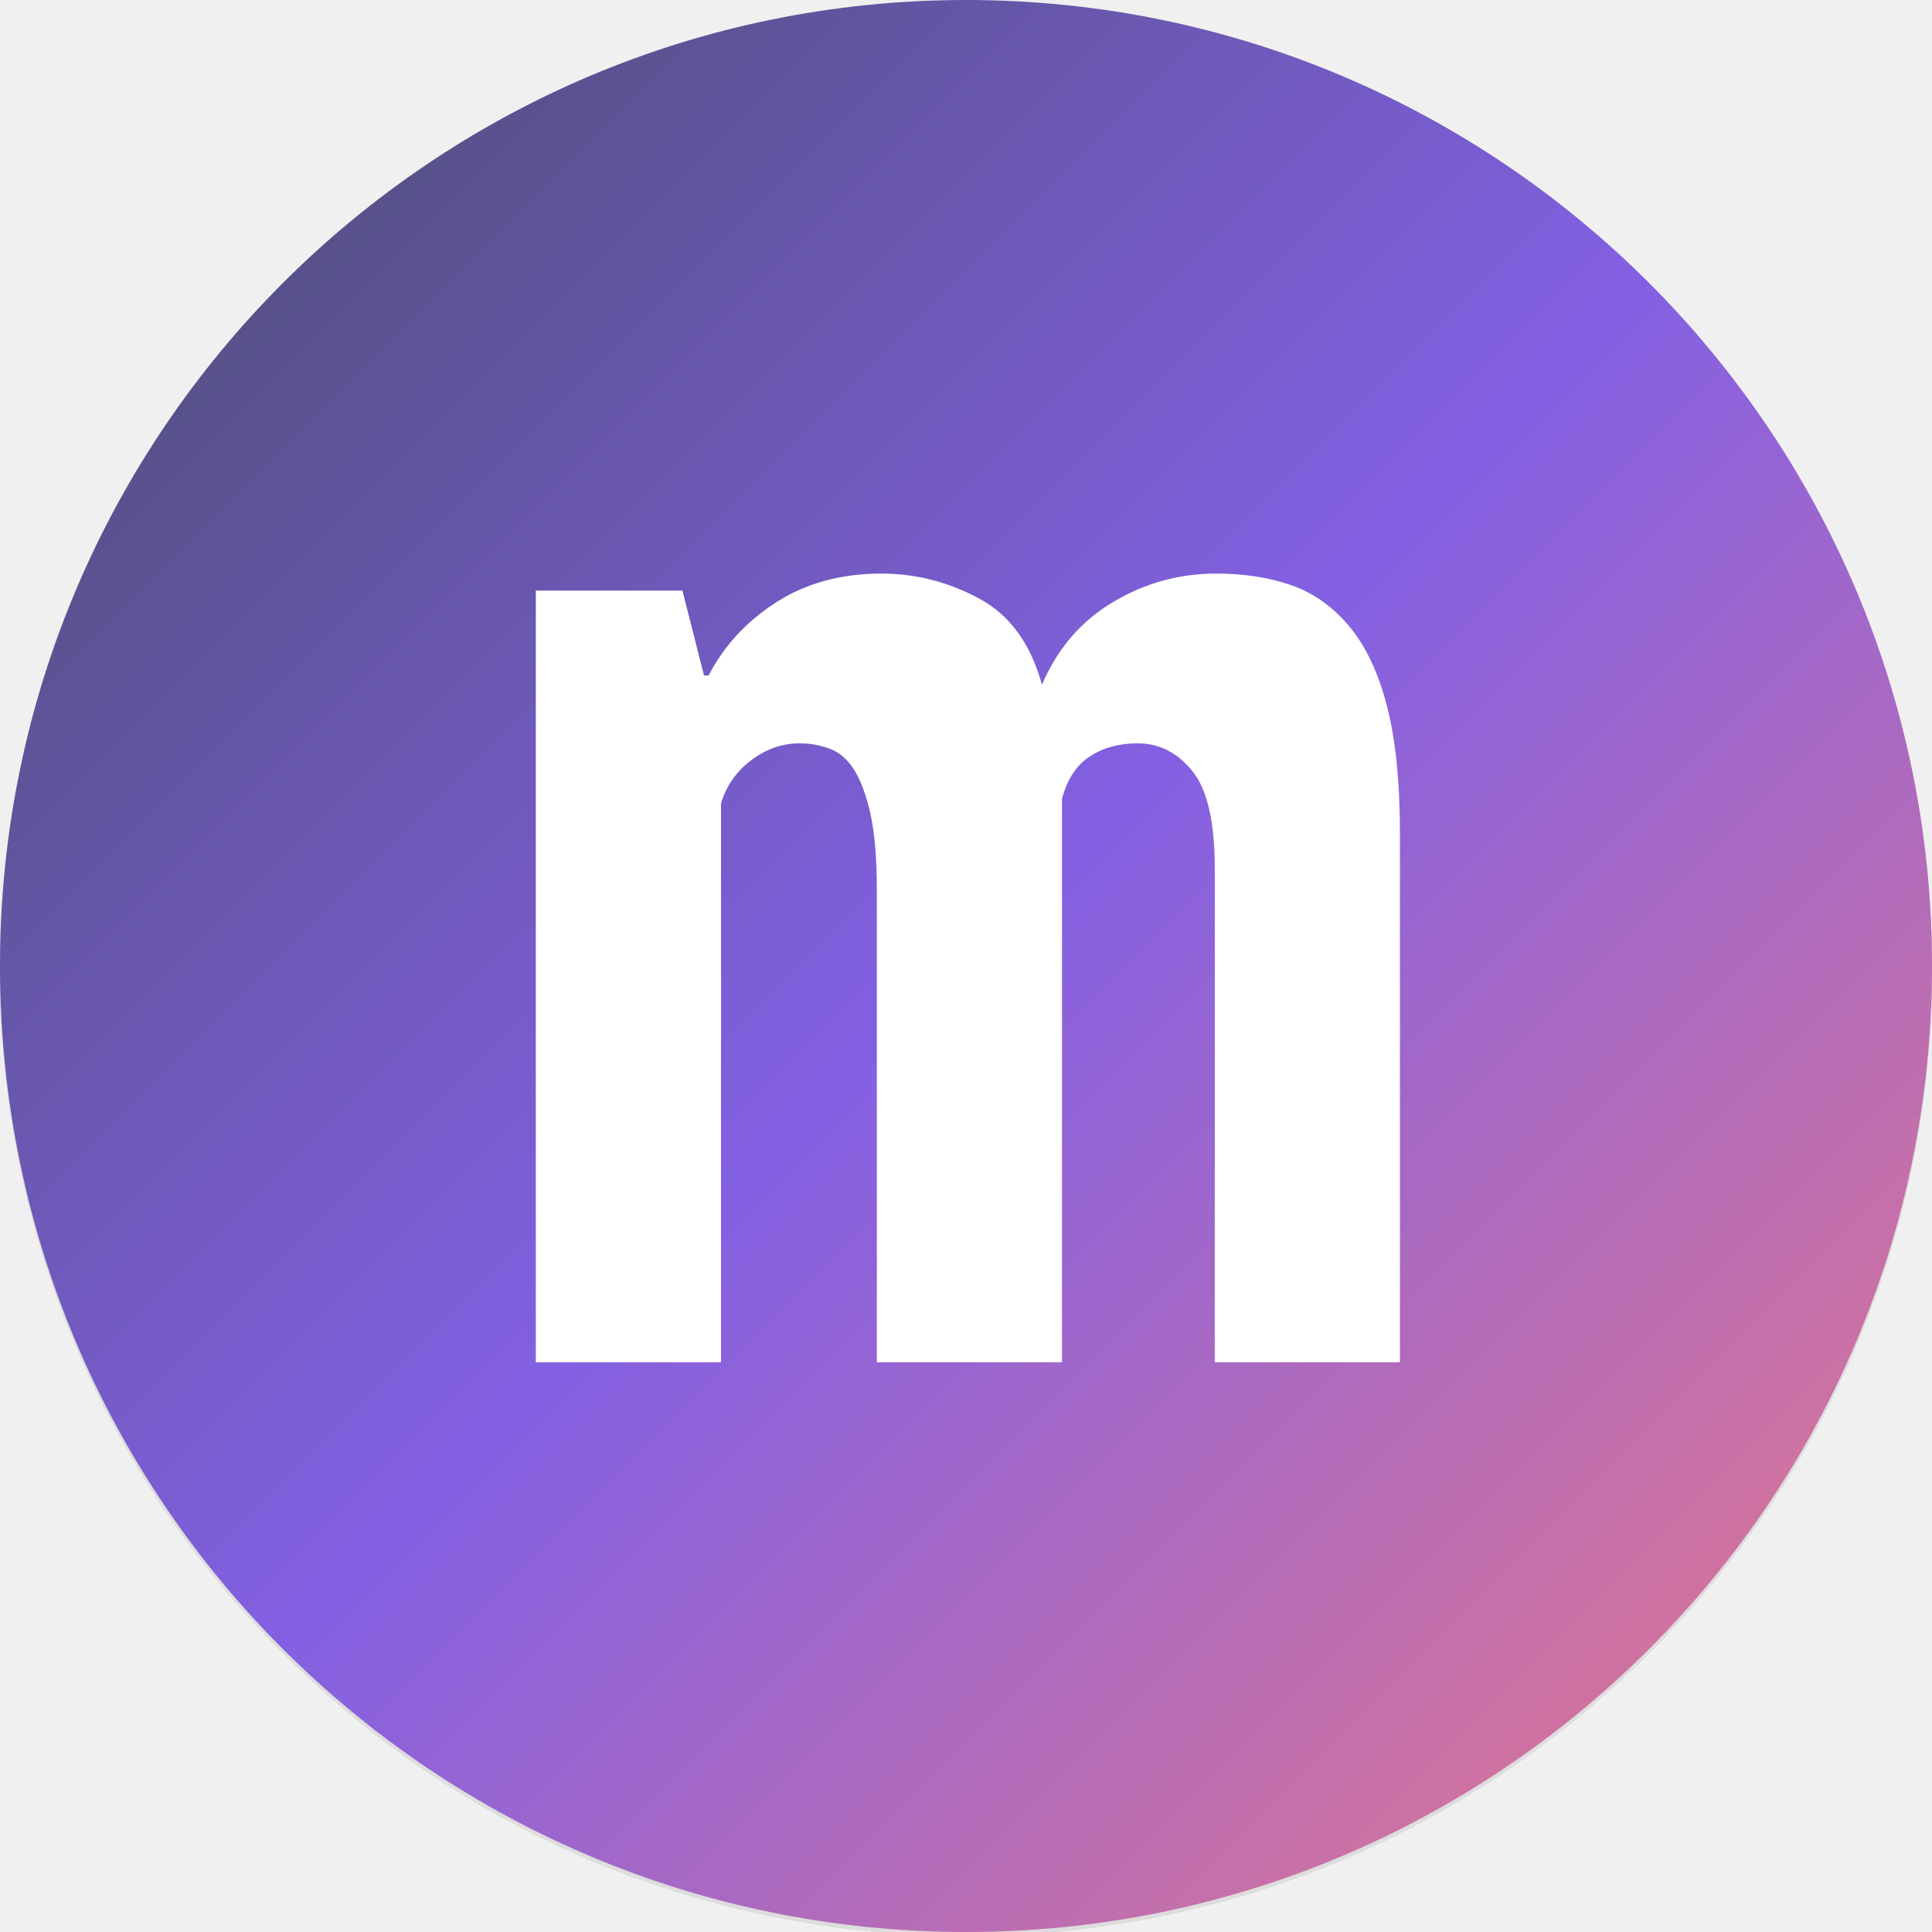
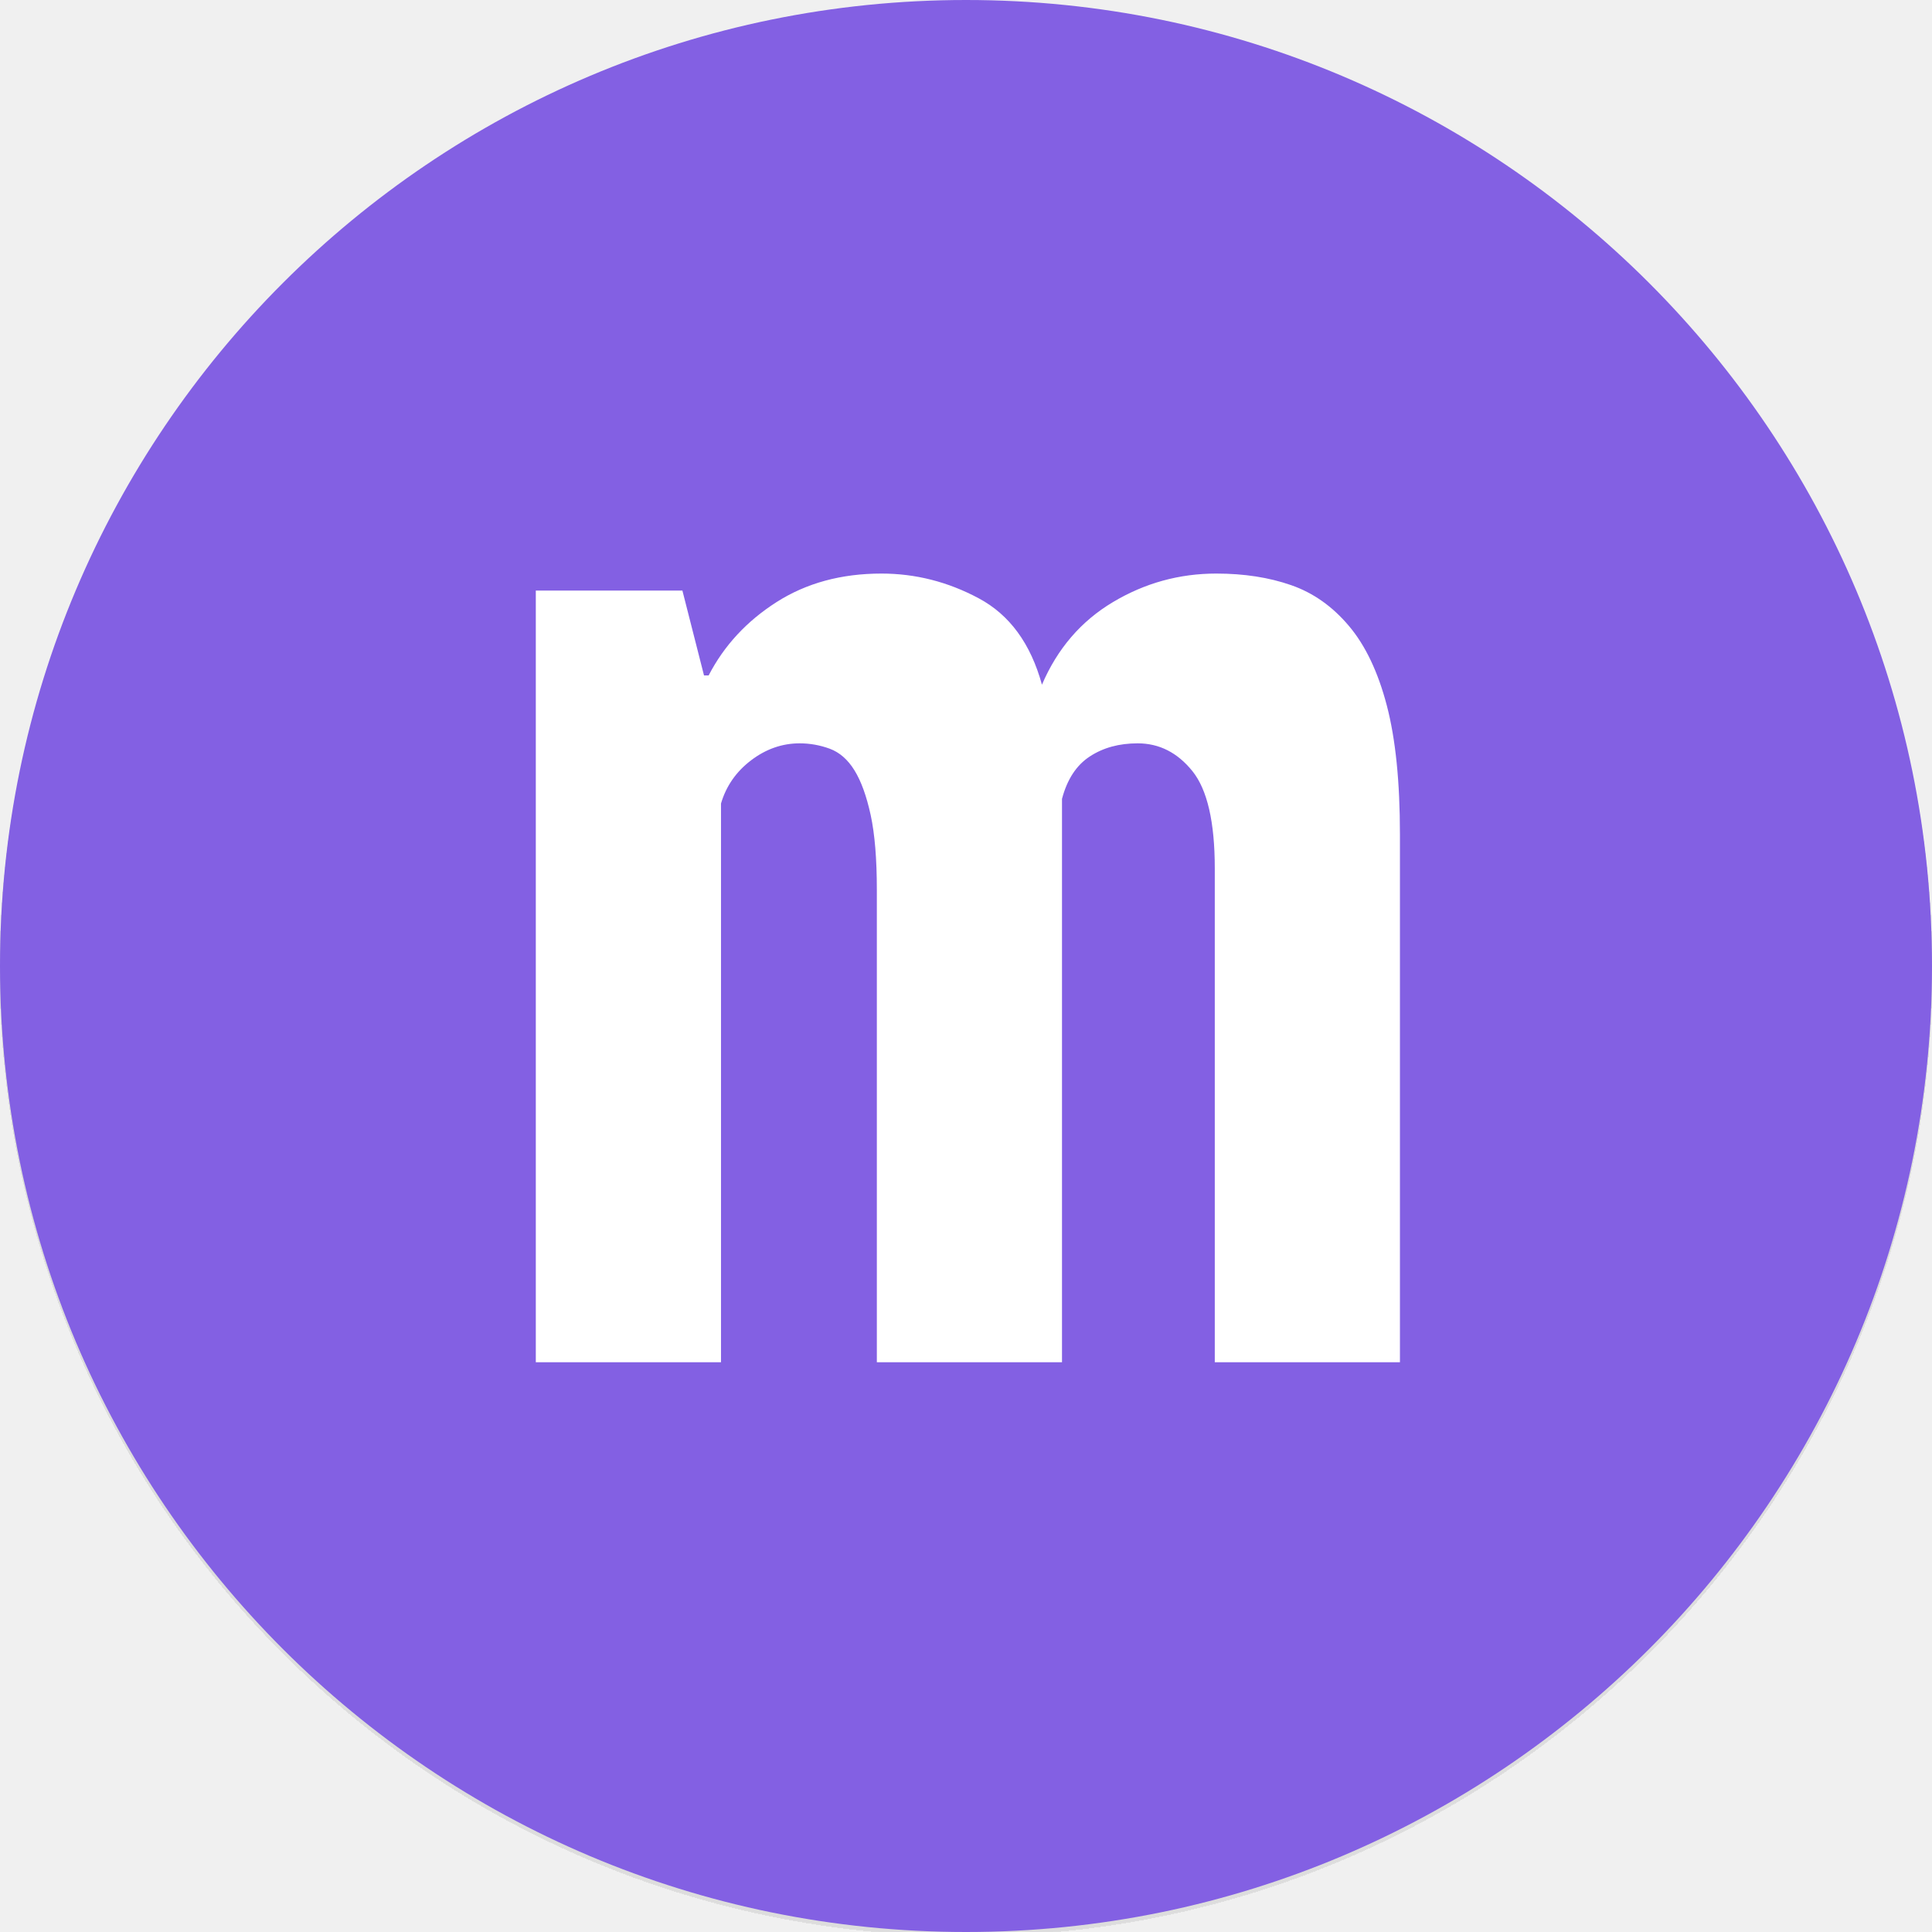
<svg xmlns="http://www.w3.org/2000/svg" width="48" height="48" viewBox="0 0 48 48" fill="none">
  <g clip-path="url(#clip0)">
    <g filter="url(#filter0_d)">
-       <path fill-rule="evenodd" clip-rule="evenodd" d="M24 48C37.255 48 48 37.255 48 24C48 10.745 37.255 0 24 0C10.745 0 0 10.745 0 24C0 37.255 10.745 48 24 48Z" fill="url(#paint0_linear)" />
+       <path fill-rule="evenodd" clip-rule="evenodd" d="M24 48C37.255 48 48 37.255 48 24C48 10.745 37.255 0 24 0C10.745 0 0 10.745 0 24C0 37.255 10.745 48 24 48Z" fill="#8360E3" />
    </g>
    <path fill-rule="evenodd" clip-rule="evenodd" d="M21.785 33.844V22.11C21.785 21.344 21.734 20.724 21.632 20.251C21.529 19.778 21.395 19.407 21.229 19.139C21.063 18.87 20.858 18.692 20.616 18.602C20.373 18.513 20.124 18.468 19.868 18.468C19.434 18.468 19.031 18.608 18.66 18.89C18.29 19.171 18.041 19.529 17.913 19.963V33.844H13.312V14.672H16.954L17.491 16.781H17.606C17.99 16.039 18.552 15.432 19.293 14.959C20.034 14.486 20.903 14.25 21.9 14.25C22.743 14.25 23.549 14.454 24.315 14.864C25.082 15.273 25.606 15.988 25.887 17.011C26.27 16.116 26.858 15.432 27.651 14.959C28.443 14.486 29.299 14.25 30.219 14.25C30.909 14.25 31.529 14.346 32.078 14.538C32.628 14.729 33.107 15.068 33.516 15.554C33.925 16.039 34.238 16.698 34.455 17.528C34.673 18.359 34.781 19.426 34.781 20.73V33.844H30.181V21.574C30.181 20.423 29.995 19.618 29.625 19.158C29.254 18.698 28.801 18.468 28.264 18.468C27.804 18.468 27.408 18.576 27.076 18.794C26.743 19.011 26.513 19.363 26.385 19.848V33.844H21.785Z" fill="white" />
  </g>
  <defs>
    <filter id="filter0_d" x="0" y="0" width="48" height="48.094" filterUnits="userSpaceOnUse" color-interpolation-filters="sRGB">
      <feFlood flood-opacity="0" result="BackgroundImageFix" />
      <feColorMatrix in="SourceAlpha" type="matrix" values="0 0 0 0 0 0 0 0 0 0 0 0 0 0 0 0 0 0 127 0" />
      <feOffset dy="0.094" />
      <feColorMatrix type="matrix" values="0 0 0 0 0 0 0 0 0 0 0 0 0 0 0 0 0 0 0.08 0" />
      <feBlend mode="normal" in2="BackgroundImageFix" result="effect1_dropShadow" />
      <feBlend mode="normal" in="SourceGraphic" in2="effect1_dropShadow" result="shape" />
    </filter>
-     <linearGradient id="paint0_linear" x1="-24" y1="24" x2="24" y2="72" gradientUnits="userSpaceOnUse">
-       <stop stop-color="#454B66" />
-       <stop offset="0.498" stop-color="#8360E3" />
-       <stop offset="1" stop-color="#EF7A85" />
-     </linearGradient>
    <clipPath id="clip0">
      <rect width="48" height="48" fill="white" />
    </clipPath>
  </defs>
</svg>
